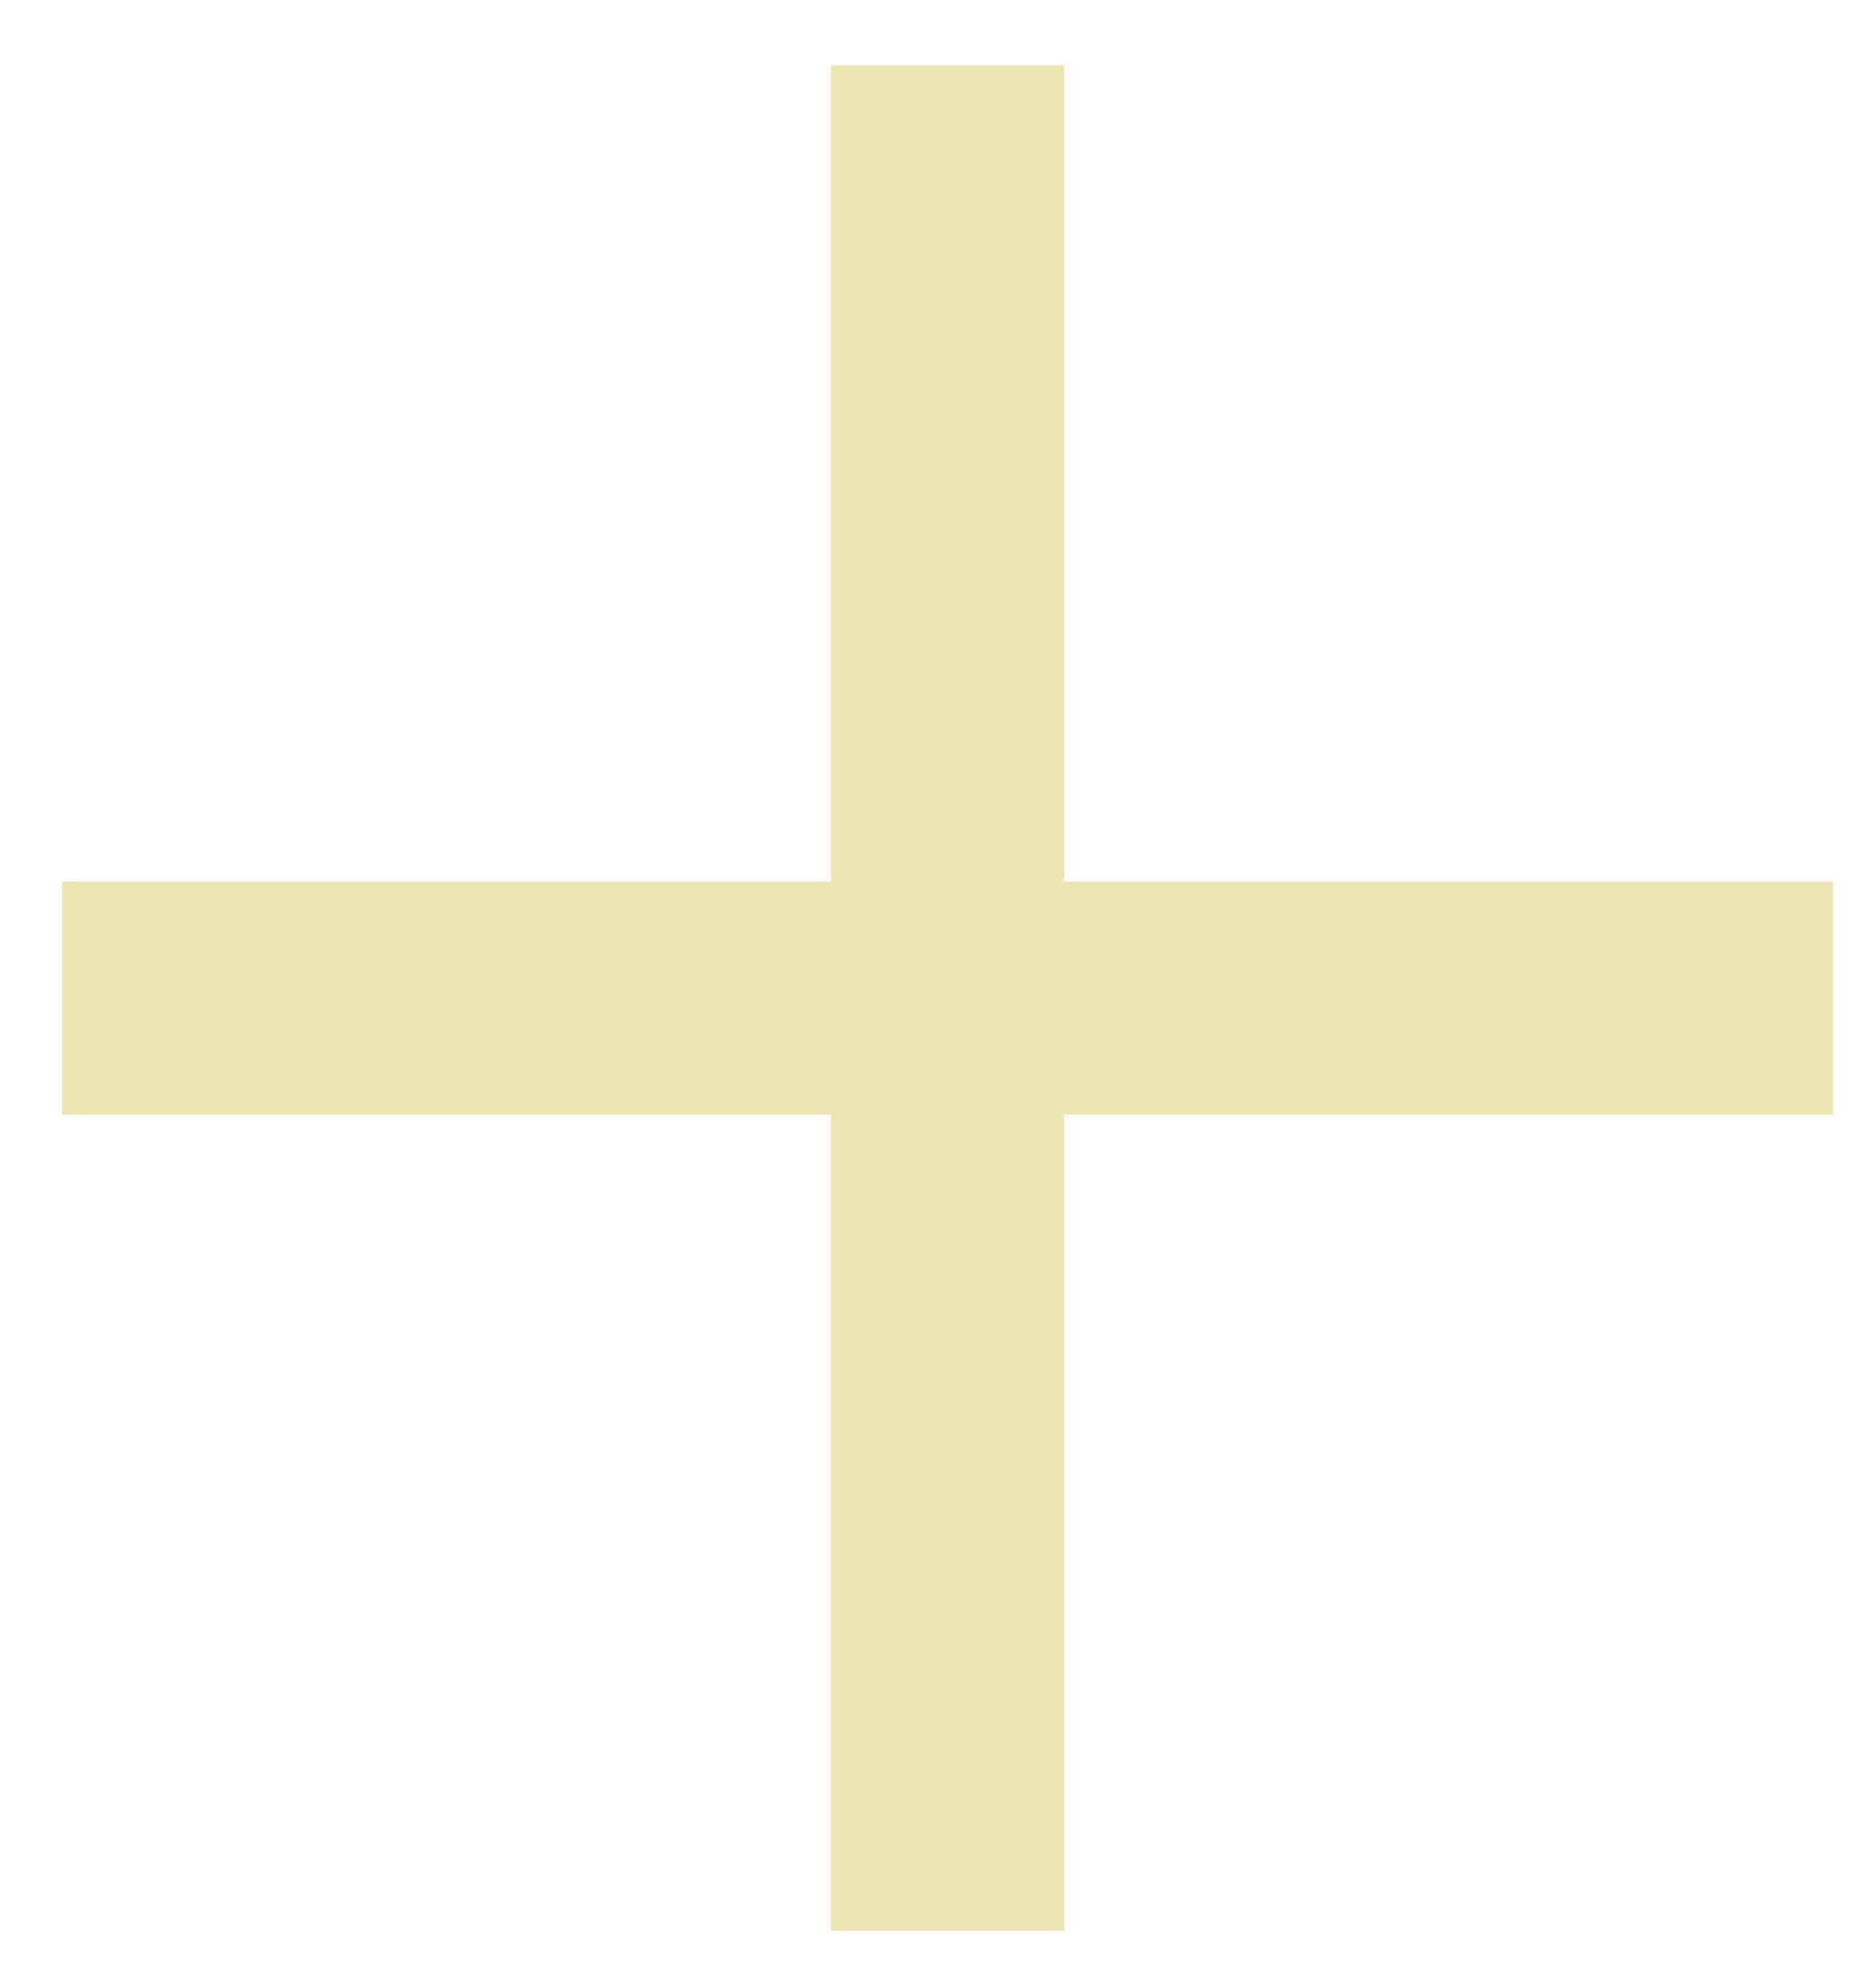
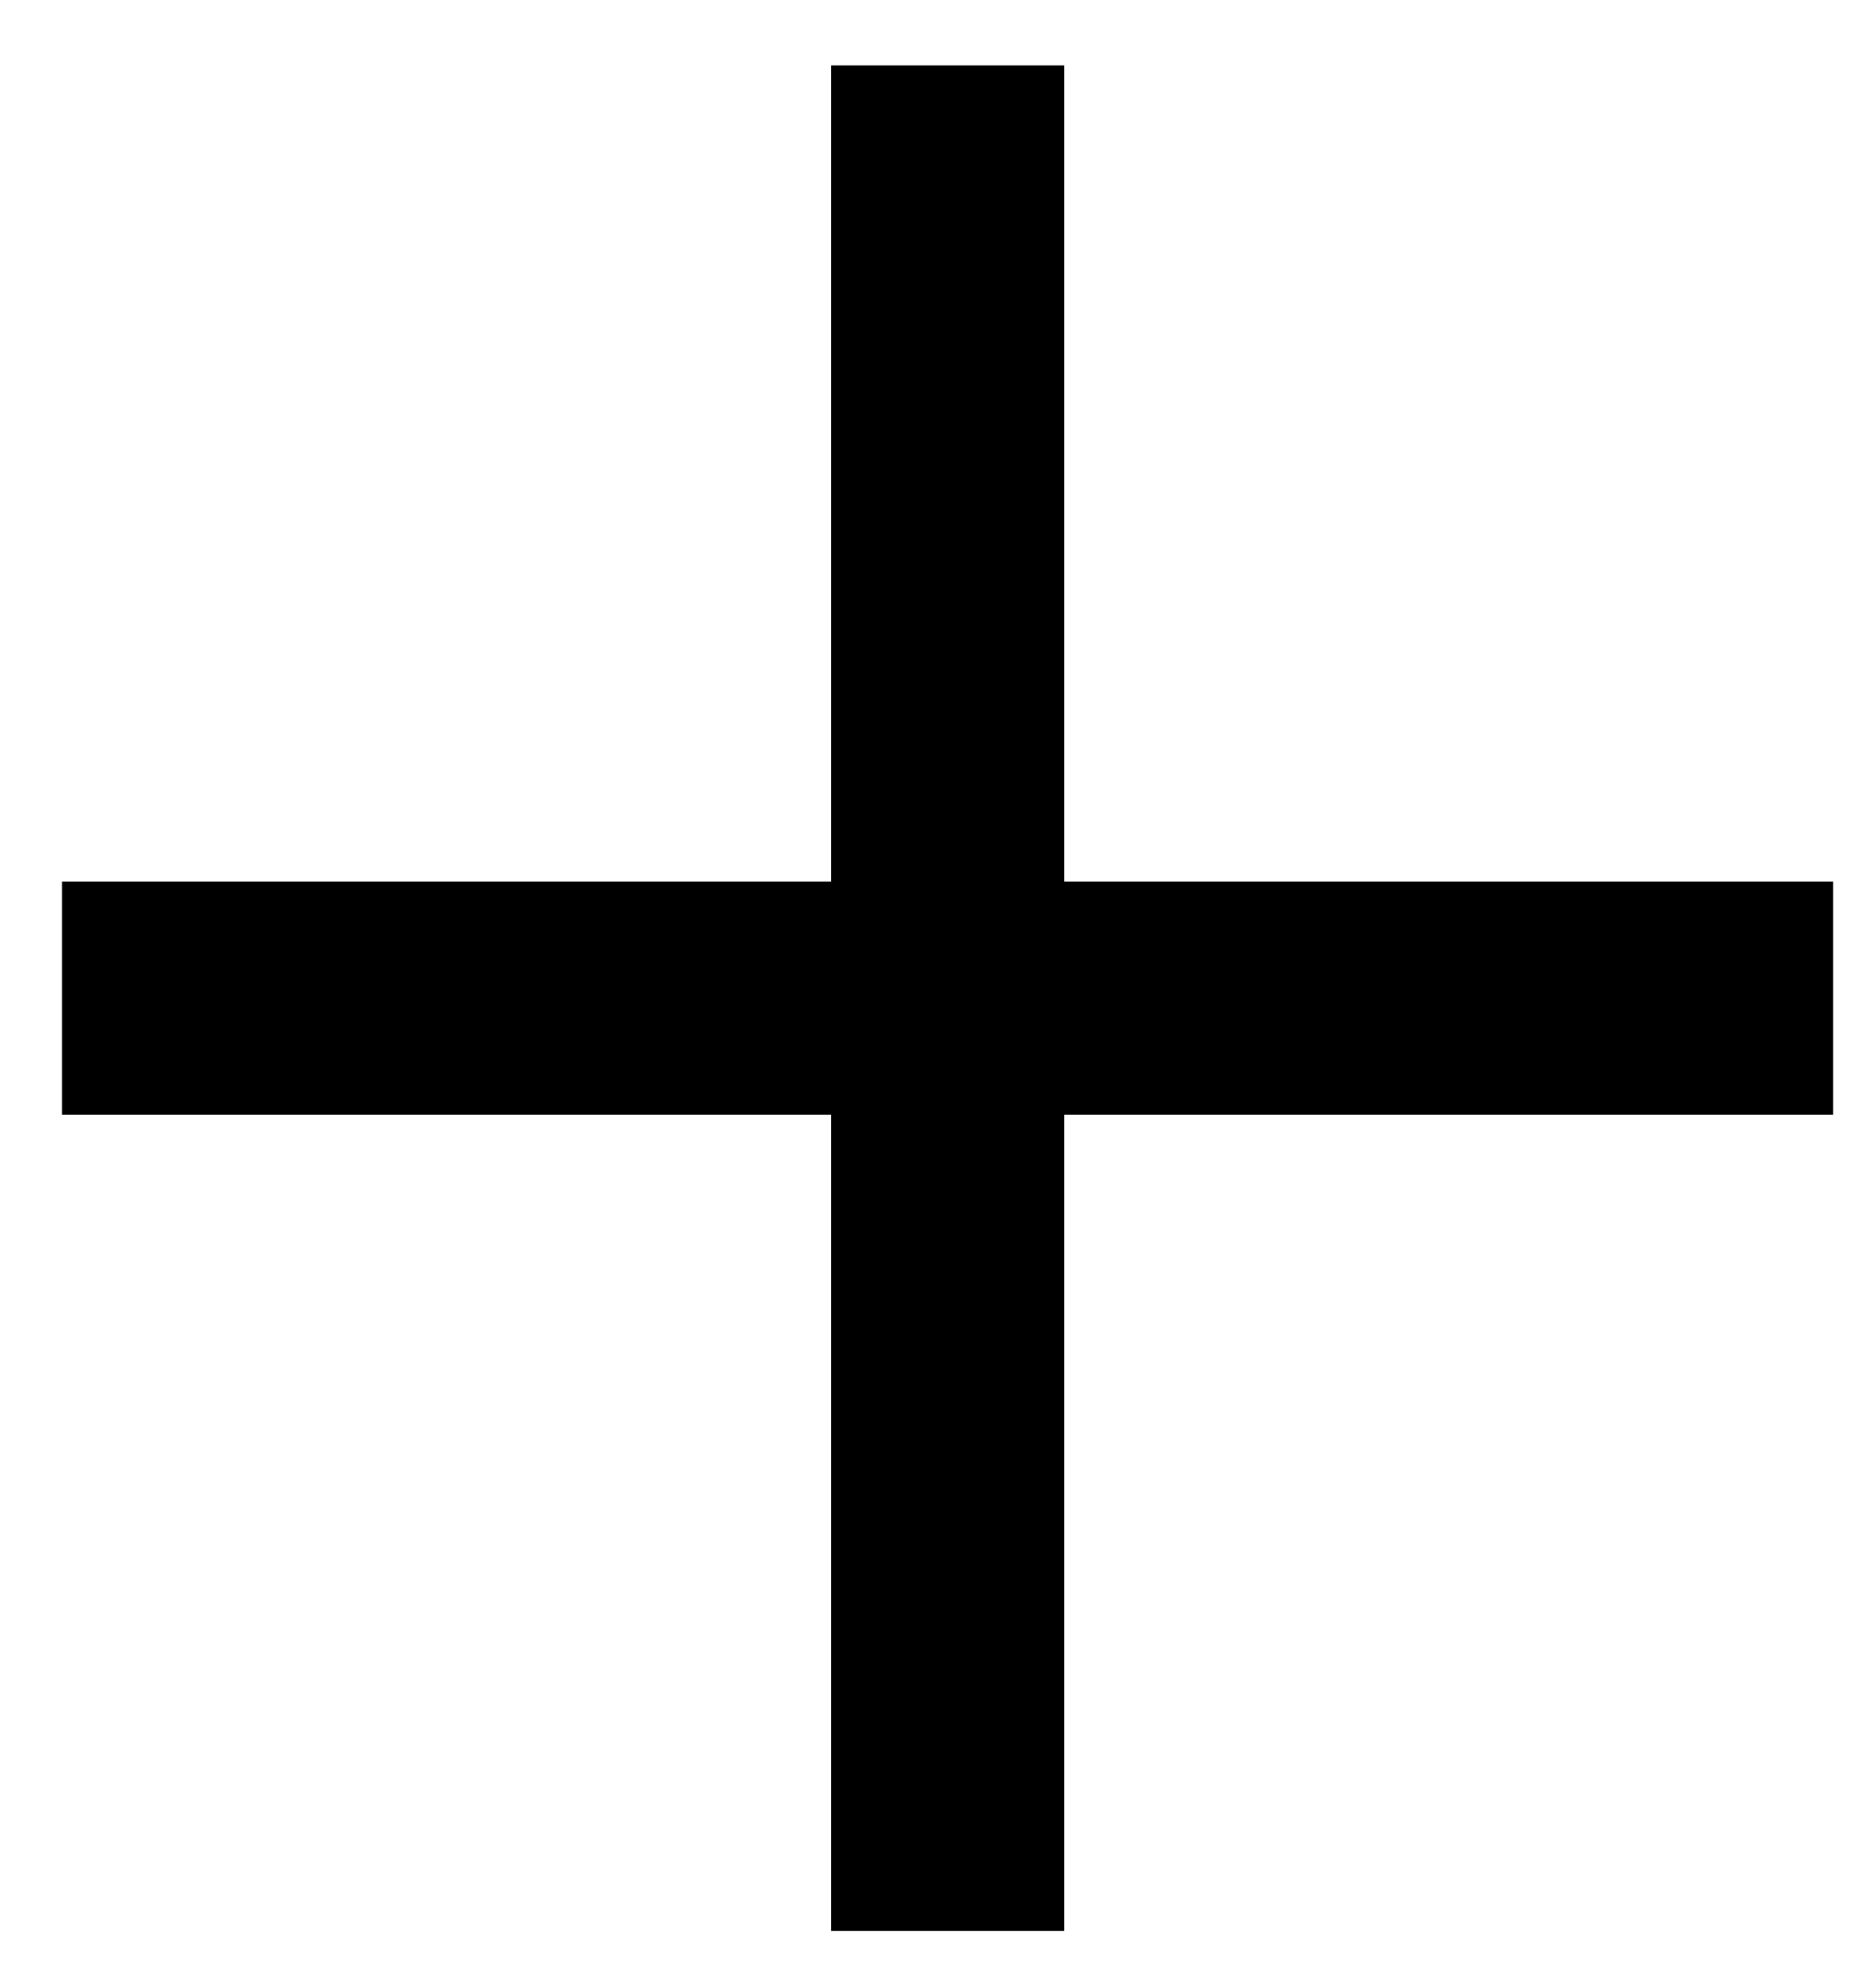
- <svg xmlns="http://www.w3.org/2000/svg" width="19px" height="20px" viewBox="0 0 19 20" version="1.1">
-   <g id="Page-1" stroke="none" stroke-width="1" fill="none" fill-rule="evenodd">
-     <polygon id="+" fill="#EEE5B5" points="10.778 11.288 10.778 19.553 8.417 19.553 8.417 11.288 0.628 11.288 0.628 8.927 8.417 8.927 8.417 0.662 10.778 0.662 10.778 8.927 18.566 8.927 18.566 11.288" />
+ <svg xmlns="http://www.w3.org/2000/svg" width="19px" height="20px" viewBox="0 0 19 20">
+   <g id="Page-1" stroke="none" stroke-width="1">
+     <polygon id="+" points="10.778 11.288 10.778 19.553 8.417 19.553 8.417 11.288 0.628 11.288 0.628 8.927 8.417 8.927 8.417 0.662 10.778 0.662 10.778 8.927 18.566 8.927 18.566 11.288" />
  </g>
</svg>
